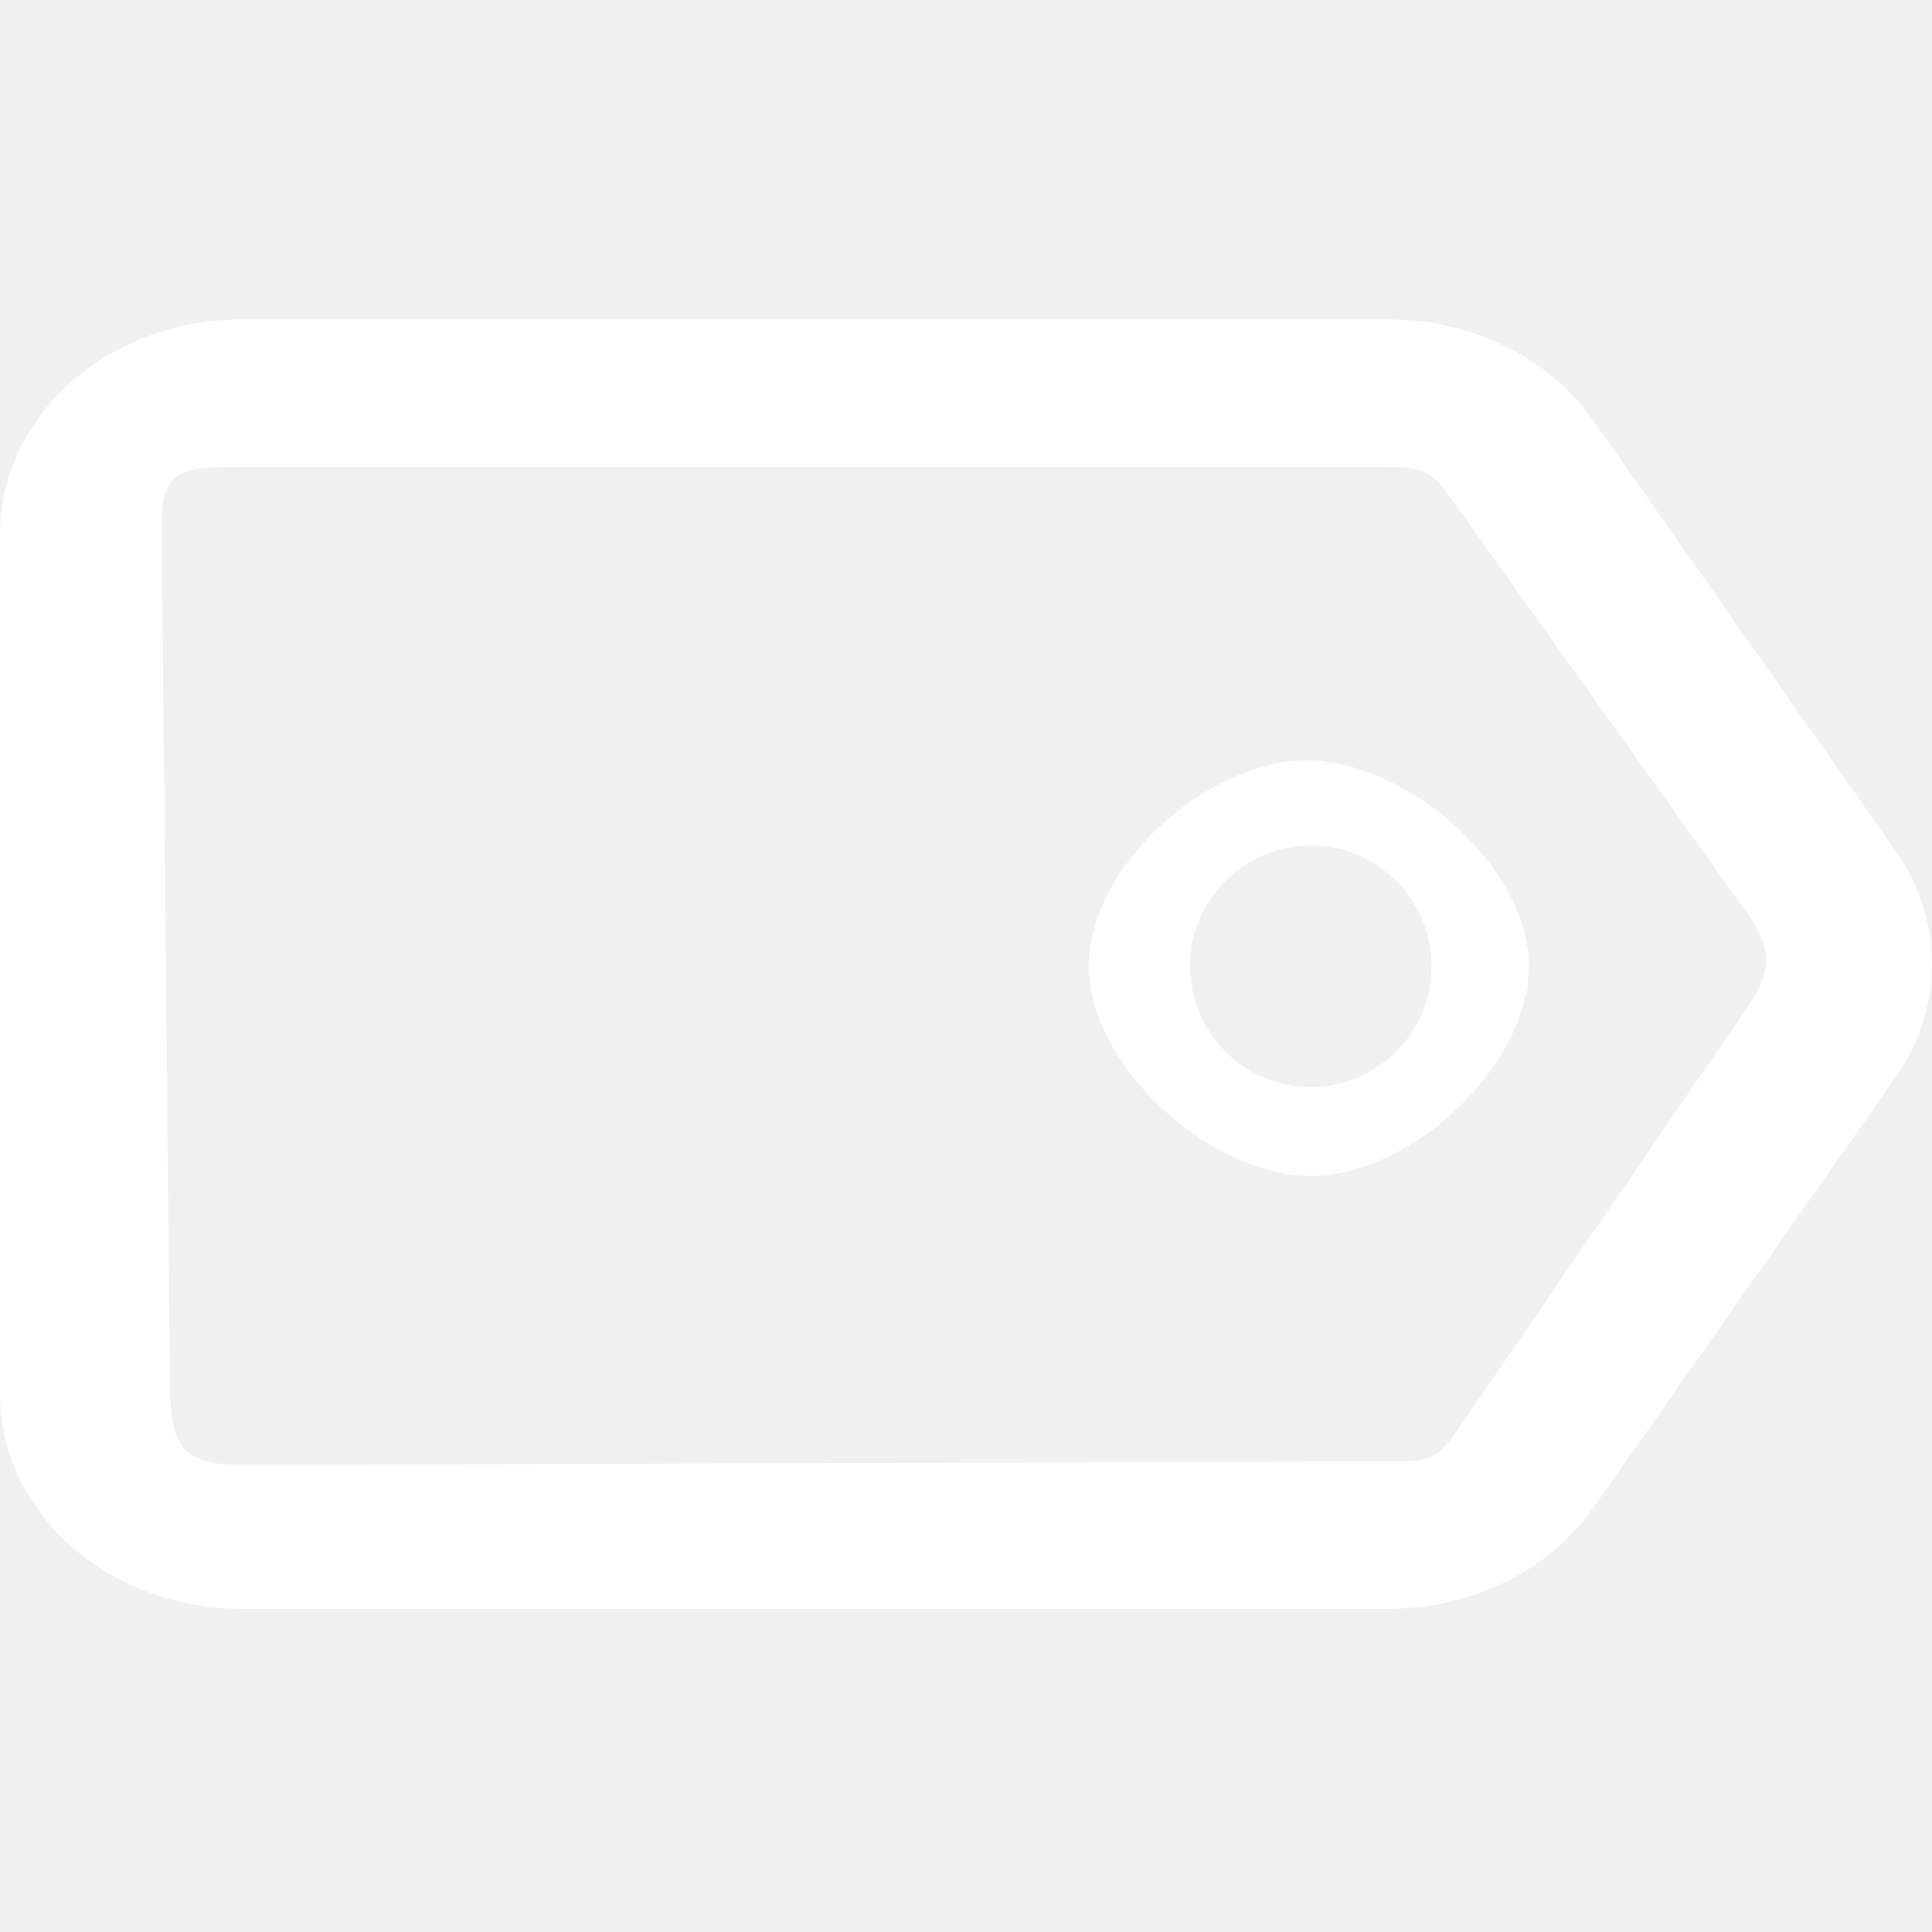
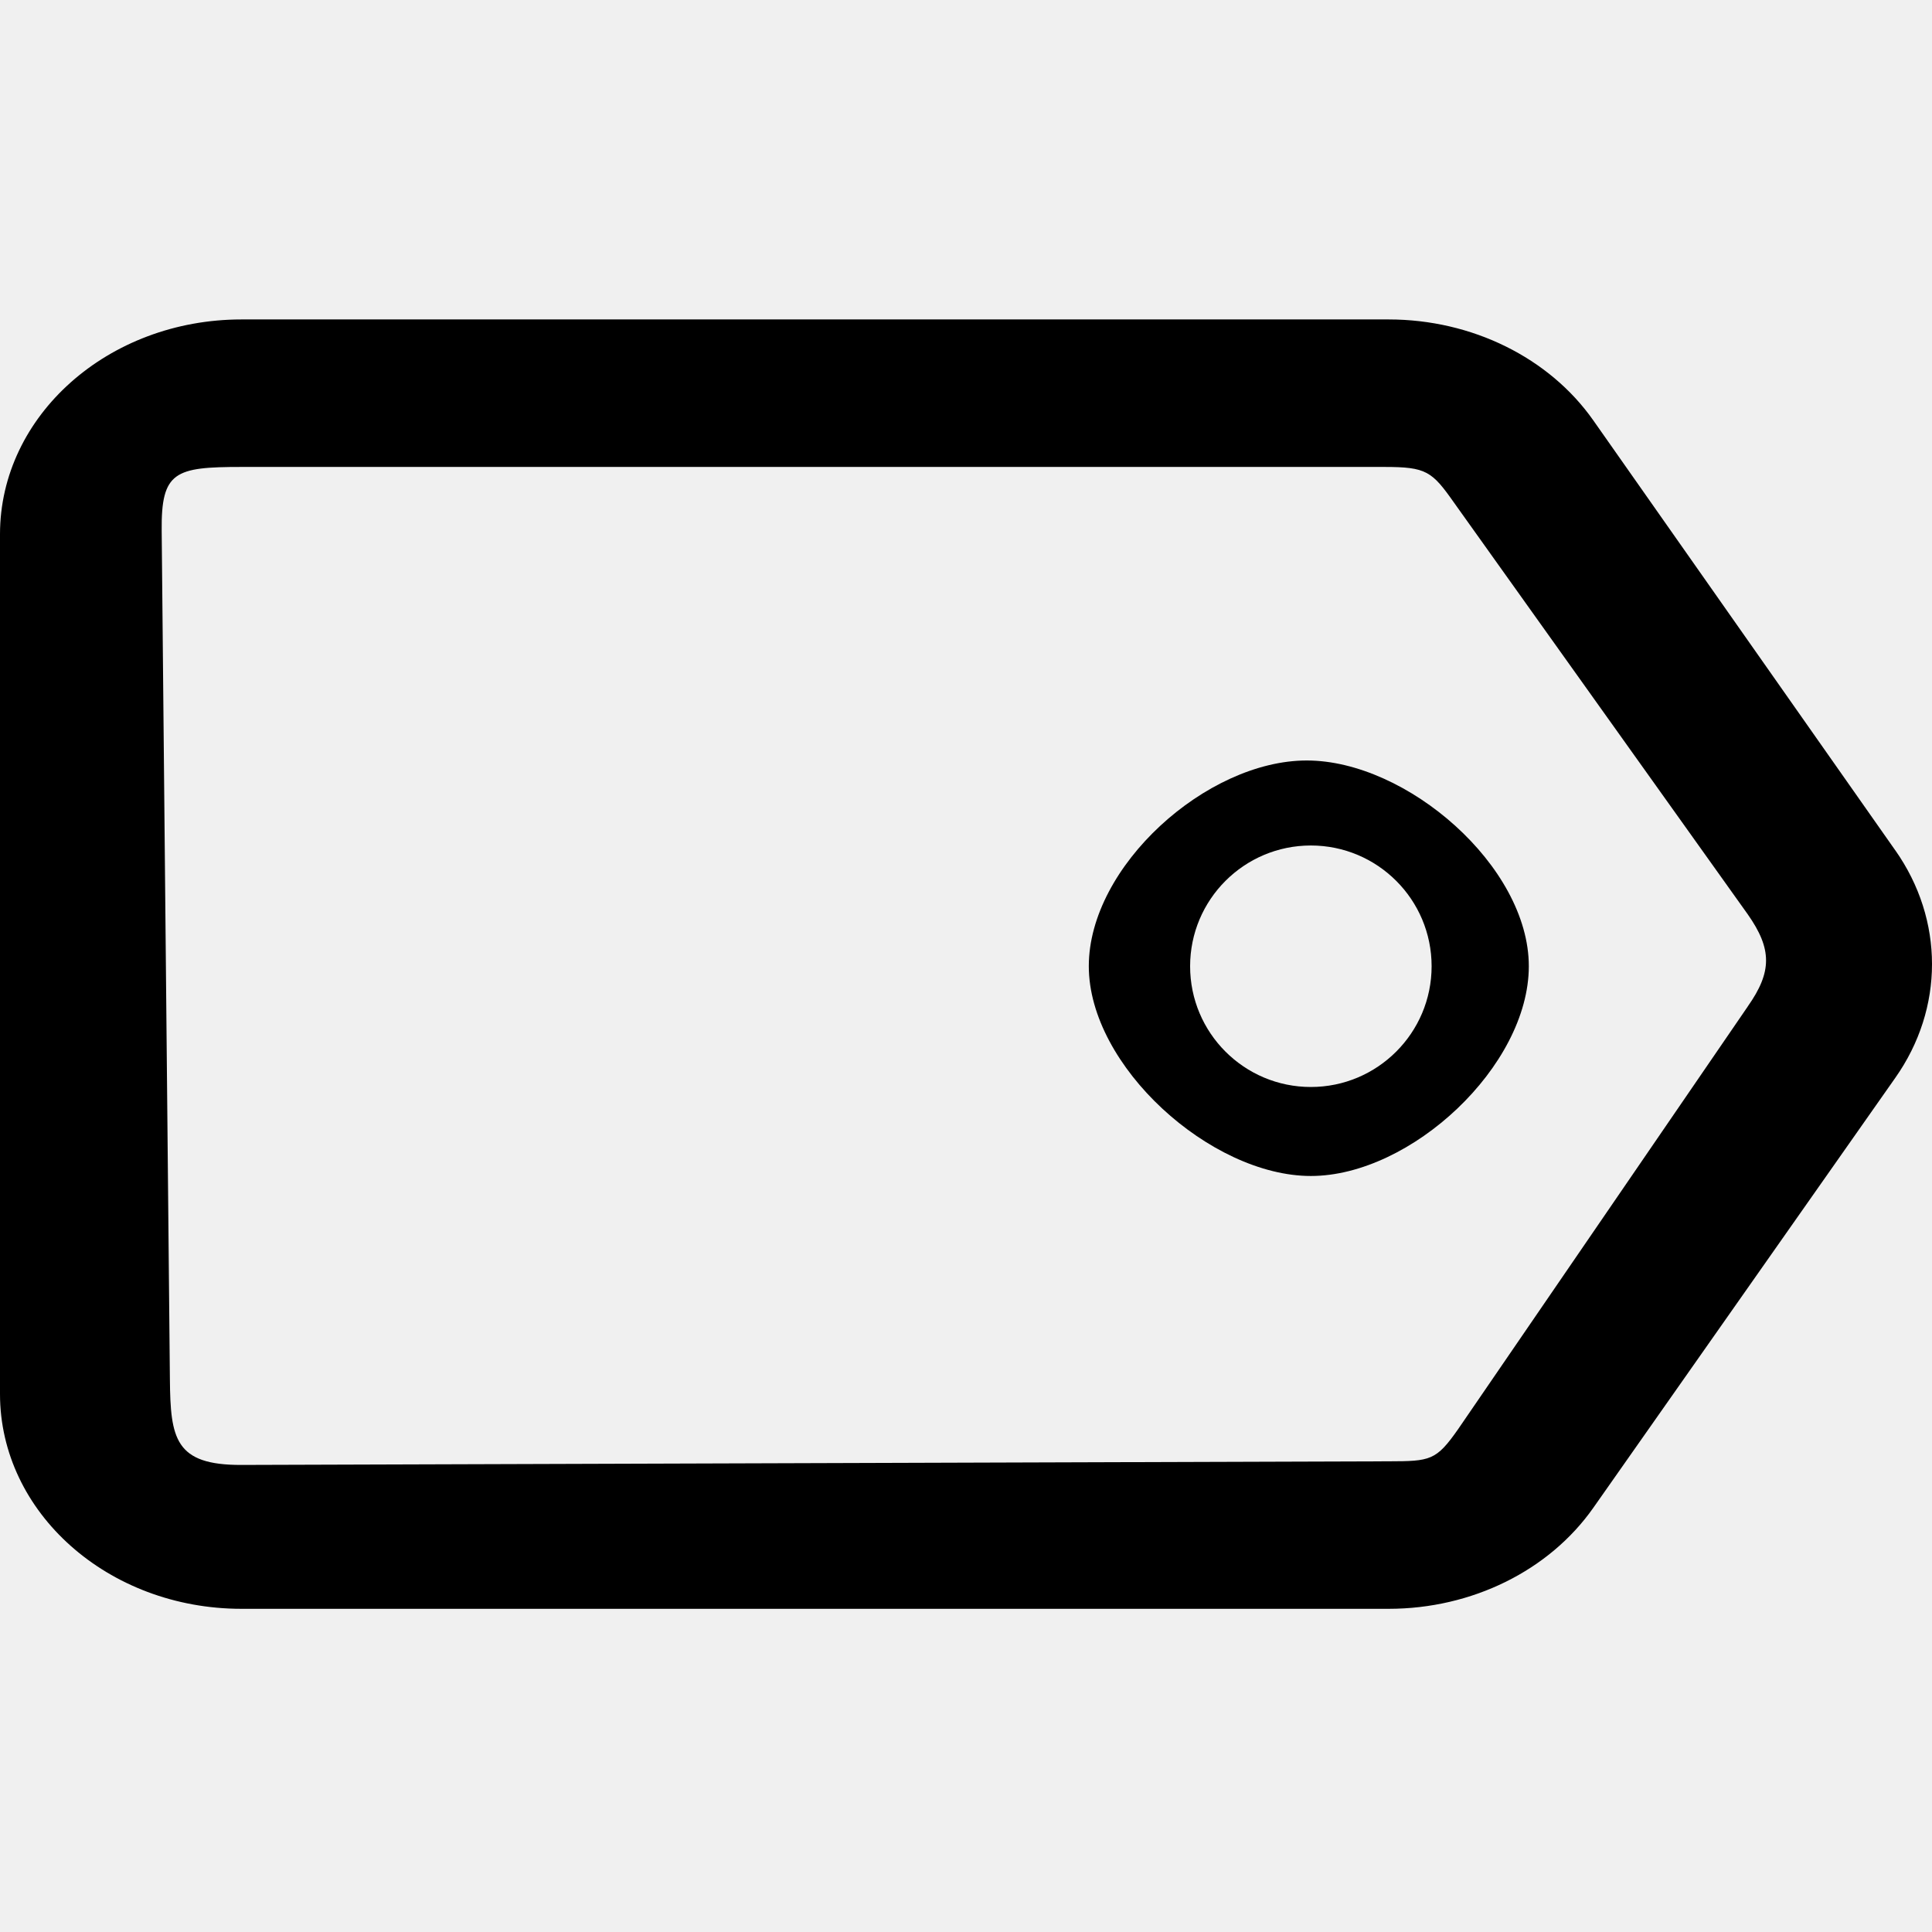
<svg xmlns="http://www.w3.org/2000/svg" enable-background="new 0 0 32 32" height="32px" id="Layer_1" version="1.1" viewBox="0 0 32 32" width="32px" x="0px" xml:space="preserve" y="0px">
  <defs id="defs10" />
  <g id="tag">
-     <path clip-rule="evenodd" d="m 31.391,14.083 -5,-7.119 C 25.661,5.924 24.379,5.291 23,5.291 l -19,0 c -2.209,0 -4,1.594 -4,3.559 L 0,23.088 c 0,1.966 1.791,3.559 4,3.559 l 19,0 c 1.379,0 2.66,-0.633 3.391,-1.674 l 5,-7.119 c 0.812,-1.152 0.812,-2.618 0,-3.772 z m -2.442,2.587 -4.797,7 C 23.786,24.193 23.693,24.202 23,24.204 L 4,24.264 C 2.897,24.268 2.823,23.827 2.814,22.846 L 2.678,8.79 C 2.668,7.809 2.897,7.734 4,7.734 l 18.932,0 c 0.693,0 0.786,0.072 1.153,0.594 l 4.864,6.817 c 0.403,0.574 0.403,0.952 0,1.524 z" id="path4" style="fill:#ffffff;fill-opacity:1;fill-rule:evenodd" />
-     <path clip-rule="evenodd" d="m 21.644,12.596 c -1.658,0 -3.61,1.75 -3.61,3.407 0,1.657 2.02,3.475 3.678,3.475 1.656,0 3.61,-1.819 3.61,-3.475 0,-1.657 -2.022,-3.407 -3.678,-3.407 z m 0.068,5.408 c -1.105,0 -2,-0.896 -2,-2 0,-1.104 0.895,-2 2,-2 1.104,0 2,0.896 2,2 0,1.103 -0.896,2 -2,2 z" id="path6" style="fill:#ffffff;fill-opacity:1;fill-rule:evenodd" />
+     <path clip-rule="evenodd" d="m 31.391,14.083 -5,-7.119 C 25.661,5.924 24.379,5.291 23,5.291 l -19,0 c -2.209,0 -4,1.594 -4,3.559 L 0,23.088 c 0,1.966 1.791,3.559 4,3.559 l 19,0 c 1.379,0 2.66,-0.633 3.391,-1.674 l 5,-7.119 c 0.812,-1.152 0.812,-2.618 0,-3.772 z m -2.442,2.587 -4.797,7 C 23.786,24.193 23.693,24.202 23,24.204 L 4,24.264 C 2.897,24.268 2.823,23.827 2.814,22.846 L 2.678,8.79 C 2.668,7.809 2.897,7.734 4,7.734 l 18.932,0 c 0.693,0 0.786,0.072 1.153,0.594 l 4.864,6.817 c 0.403,0.574 0.403,0.952 0,1.524 z" id="path4" style="fill:currentColor;fill-opacity:1;fill-rule:evenodd" />
+     <path clip-rule="evenodd" d="m 21.644,12.596 c -1.658,0 -3.61,1.75 -3.61,3.407 0,1.657 2.02,3.475 3.678,3.475 1.656,0 3.61,-1.819 3.61,-3.475 0,-1.657 -2.022,-3.407 -3.678,-3.407 z m 0.068,5.408 c -1.105,0 -2,-0.896 -2,-2 0,-1.104 0.895,-2 2,-2 1.104,0 2,0.896 2,2 0,1.103 -0.896,2 -2,2 z" id="path6" style="fill:currentColor;fill-opacity:1;fill-rule:evenodd" />
  </g>
</svg>
